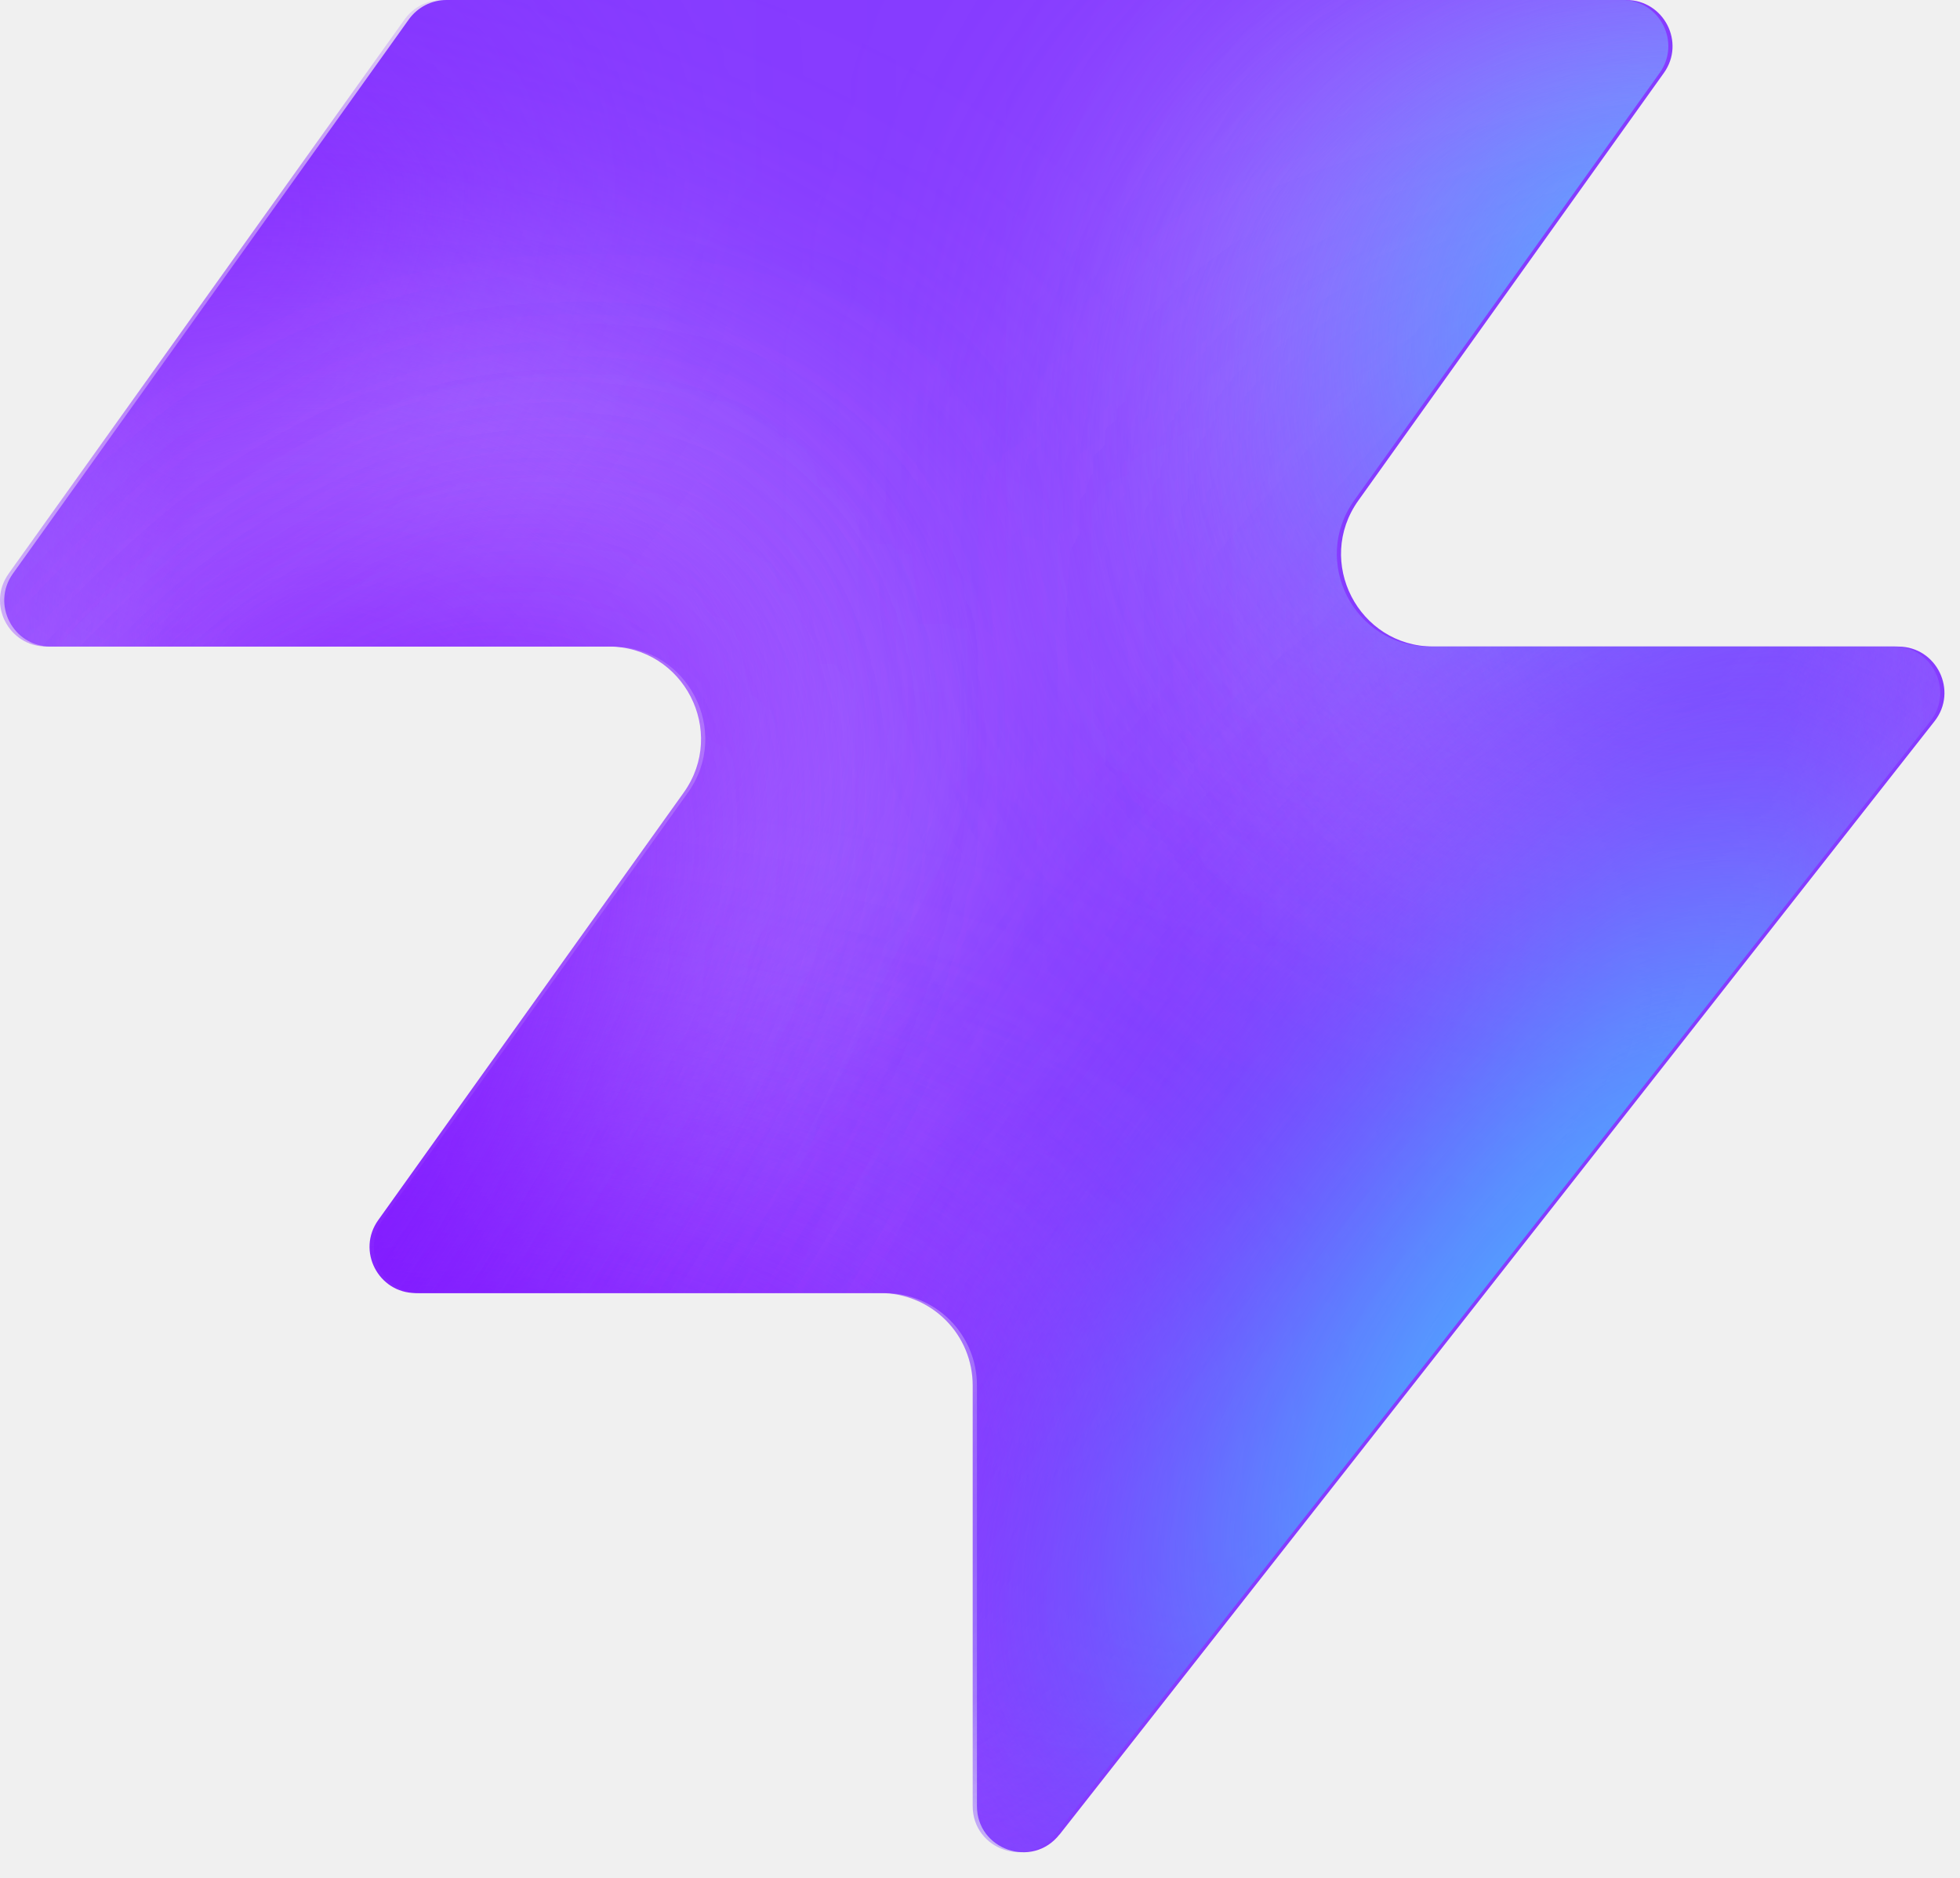
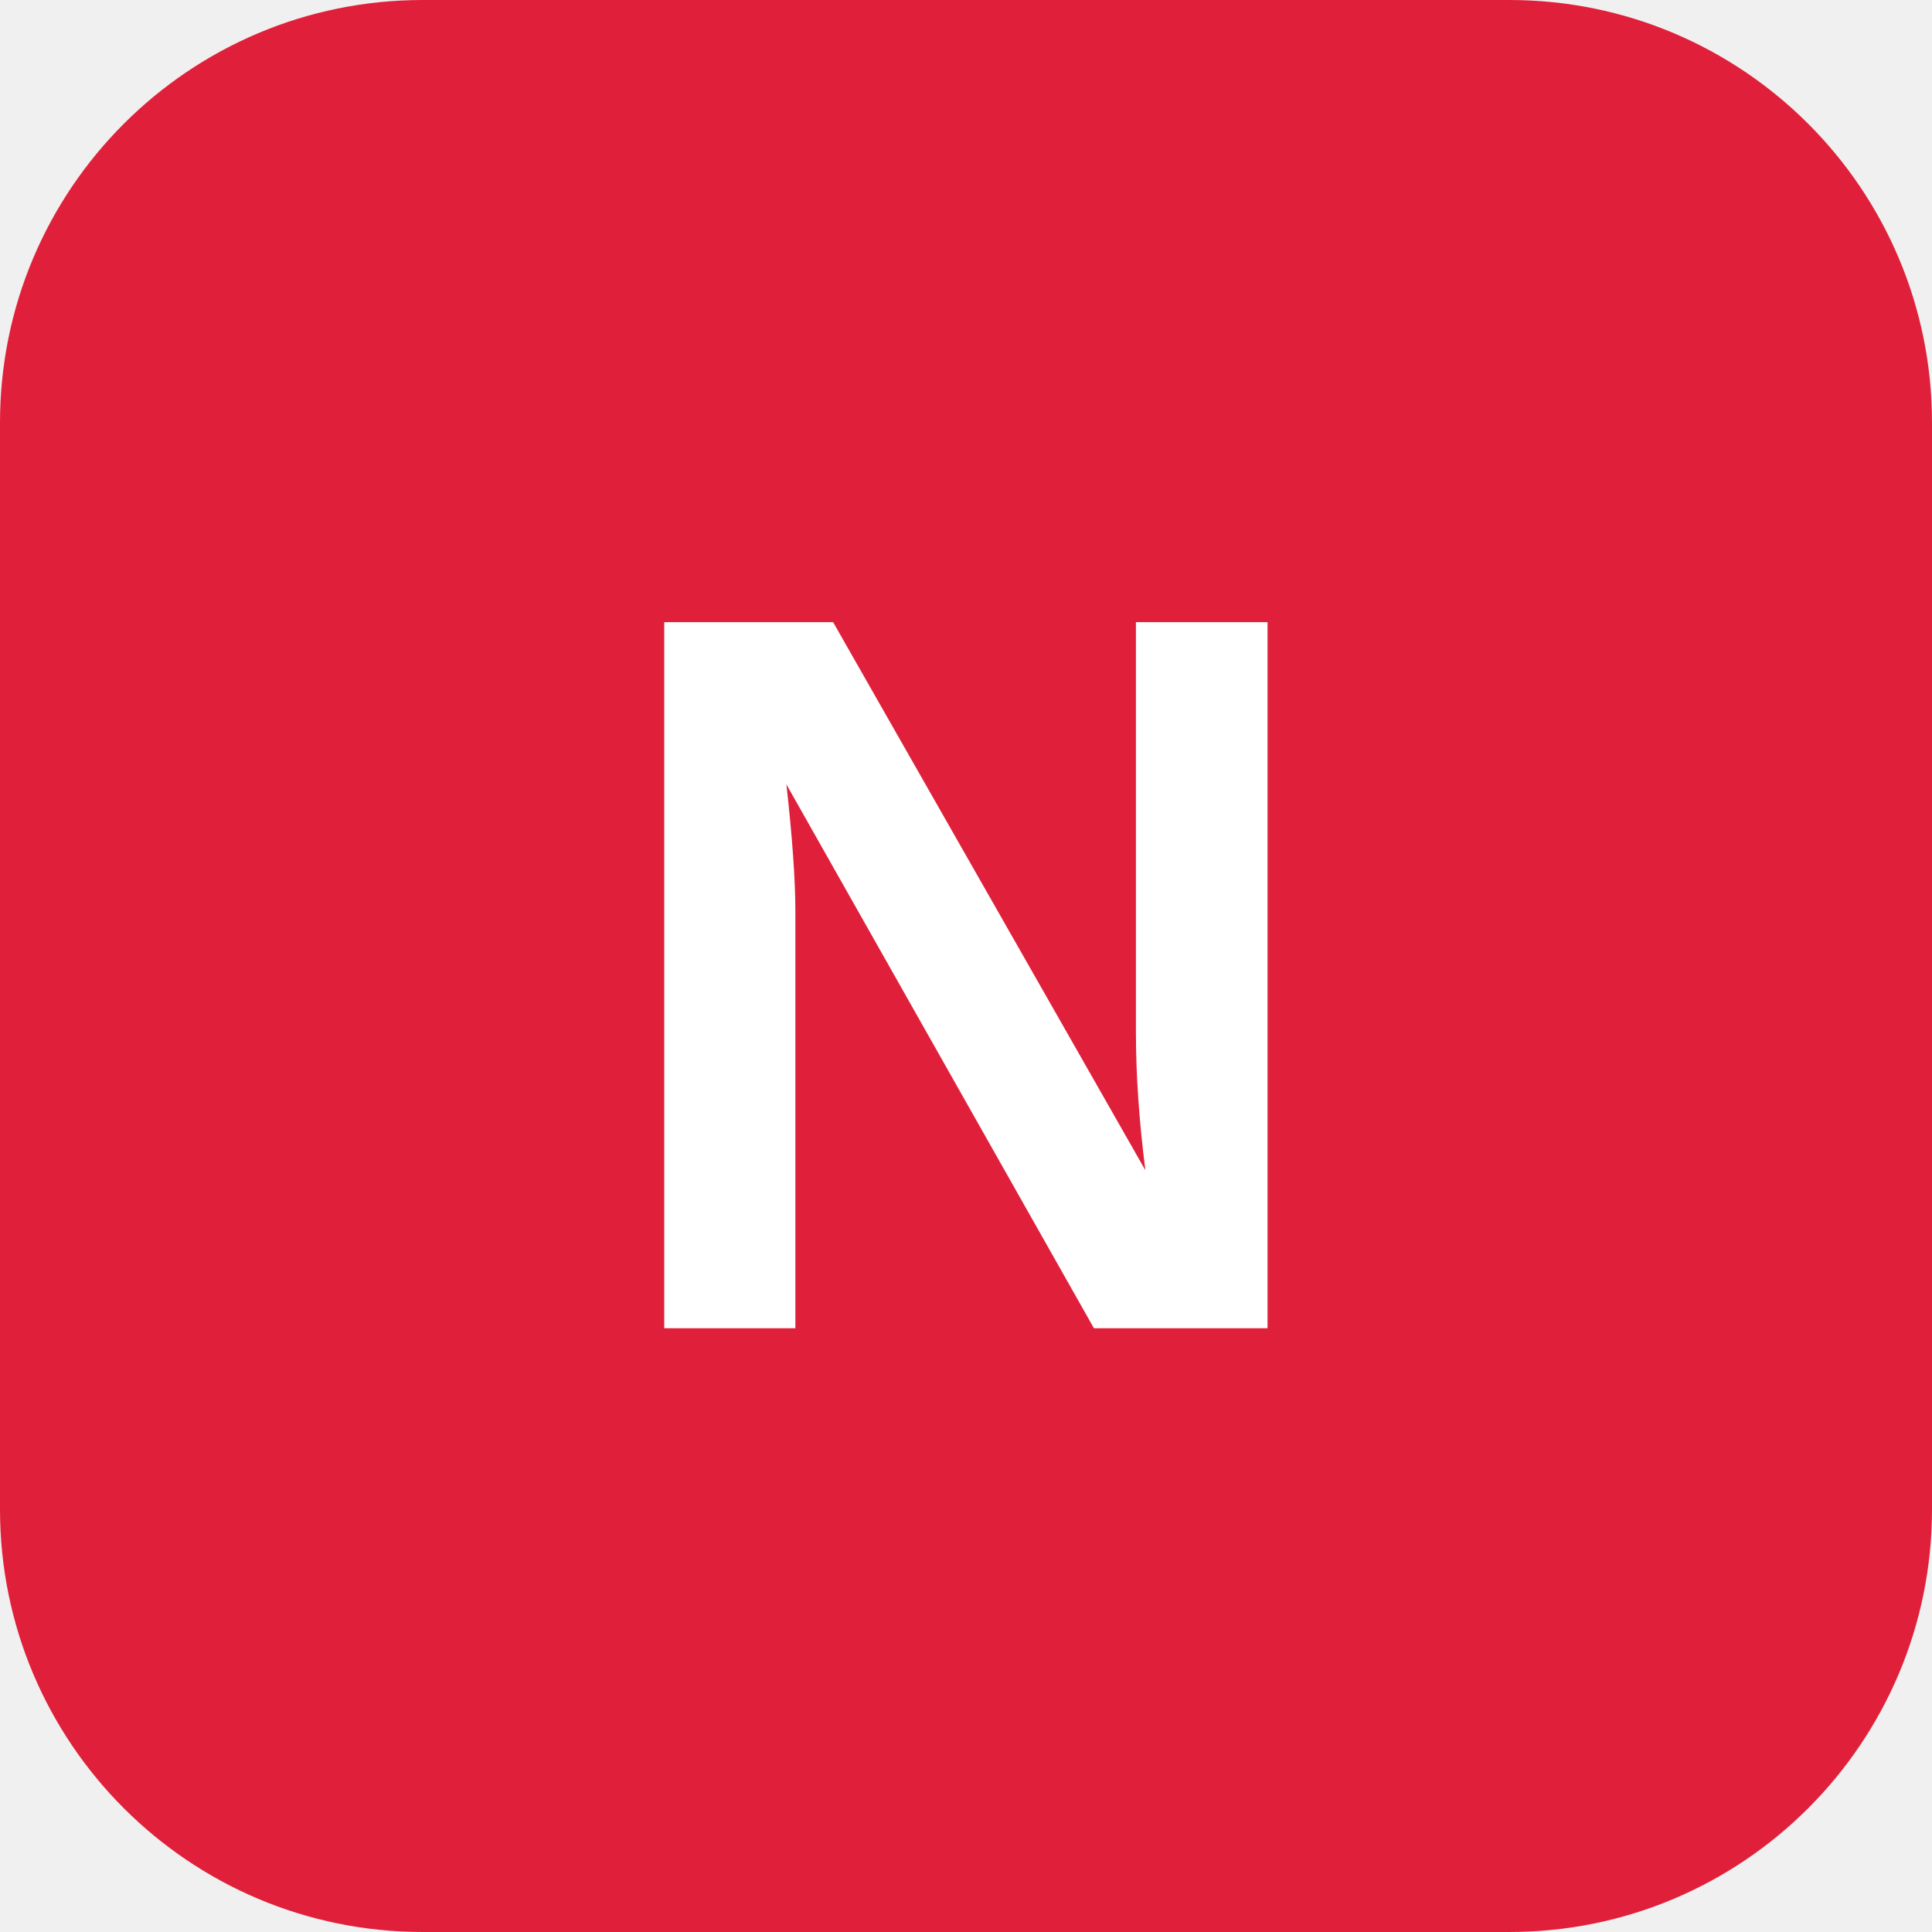
- <svg xmlns="http://www.w3.org/2000/svg" width="48" height="46" fill="none" viewBox="0 0 48 46">
-   <path fill="#863bff" d="M25.946 44.938c-.664.845-2.021.375-2.021-.698V33.937a2.26 2.26 0 0 0-2.262-2.262H10.287c-.92 0-1.456-1.04-.92-1.788l7.48-10.471c1.07-1.497 0-3.578-1.842-3.578H1.237c-.92 0-1.456-1.04-.92-1.788L10.013.474c.214-.297.556-.474.92-.474h28.894c.92 0 1.456 1.04.92 1.788l-7.48 10.471c-1.07 1.498 0 3.579 1.842 3.579h11.377c.943 0 1.473 1.088.89 1.83L25.947 44.94z" style="fill:#863bff;fill:color(display-p3 .525 .23 1);fill-opacity:1" />
-   <mask id="a" width="48" height="46" x="0" y="0" maskUnits="userSpaceOnUse" style="mask-type:alpha">
-     <path fill="#000" d="M25.842 44.938c-.664.844-2.021.375-2.021-.698V33.937a2.26 2.26 0 0 0-2.262-2.262H10.183c-.92 0-1.456-1.04-.92-1.788l7.48-10.471c1.07-1.498 0-3.579-1.842-3.579H1.133c-.92 0-1.456-1.04-.92-1.787L9.91.473c.214-.297.556-.474.92-.474h28.894c.92 0 1.456 1.04.92 1.788l-7.48 10.471c-1.07 1.498 0 3.578 1.842 3.578h11.377c.943 0 1.473 1.088.89 1.832L25.843 44.94z" style="fill:#000;fill-opacity:1" />
-   </mask>
-   <g mask="url(#a)">
-     <g filter="url(#b)">
-       <ellipse cx="5.508" cy="14.704" fill="#ede6ff" rx="5.508" ry="14.704" style="fill:#ede6ff;fill:color(display-p3 .927 .903 1);fill-opacity:1" transform="matrix(.00324 1 1 -.00324 -4.47 31.516)" />
-     </g>
-     <g filter="url(#c)">
-       <ellipse cx="10.399" cy="29.851" fill="#ede6ff" rx="10.399" ry="29.851" style="fill:#ede6ff;fill:color(display-p3 .927 .903 1);fill-opacity:1" transform="matrix(.00324 1 1 -.00324 -39.328 7.883)" />
-     </g>
-     <g filter="url(#d)">
-       <ellipse cx="5.508" cy="30.487" fill="#7e14ff" rx="5.508" ry="30.487" style="fill:#7e14ff;fill:color(display-p3 .492 .077 1);fill-opacity:1" transform="rotate(89.814 -25.913 -14.639)scale(1 -1)" />
-     </g>
-     <g filter="url(#e)">
-       <ellipse cx="5.508" cy="30.599" fill="#7e14ff" rx="5.508" ry="30.599" style="fill:#7e14ff;fill:color(display-p3 .492 .077 1);fill-opacity:1" transform="rotate(89.814 -32.644 -3.334)scale(1 -1)" />
-     </g>
-     <g filter="url(#f)">
-       <ellipse cx="5.508" cy="30.599" fill="#7e14ff" rx="5.508" ry="30.599" style="fill:#7e14ff;fill:color(display-p3 .492 .077 1);fill-opacity:1" transform="matrix(.00324 1 1 -.00324 -34.34 30.47)" />
-     </g>
-     <g filter="url(#g)">
-       <ellipse cx="14.072" cy="22.078" fill="#ede6ff" rx="14.072" ry="22.078" style="fill:#ede6ff;fill:color(display-p3 .927 .903 1);fill-opacity:1" transform="rotate(93.35 24.506 48.493)scale(-1 1)" />
-     </g>
-     <g filter="url(#h)">
-       <ellipse cx="3.47" cy="21.501" fill="#7e14ff" rx="3.47" ry="21.501" style="fill:#7e14ff;fill:color(display-p3 .492 .077 1);fill-opacity:1" transform="rotate(89.009 28.708 47.59)scale(-1 1)" />
-     </g>
-     <g filter="url(#i)">
-       <ellipse cx="3.47" cy="21.501" fill="#7e14ff" rx="3.47" ry="21.501" style="fill:#7e14ff;fill:color(display-p3 .492 .077 1);fill-opacity:1" transform="rotate(89.009 28.708 47.59)scale(-1 1)" />
-     </g>
-     <g filter="url(#j)">
-       <ellipse cx=".387" cy="8.972" fill="#7e14ff" rx="4.407" ry="29.108" style="fill:#7e14ff;fill:color(display-p3 .492 .077 1);fill-opacity:1" transform="rotate(39.51 .387 8.972)" />
-     </g>
-     <g filter="url(#k)">
-       <ellipse cx="47.523" cy="-6.092" fill="#7e14ff" rx="4.407" ry="29.108" style="fill:#7e14ff;fill:color(display-p3 .492 .077 1);fill-opacity:1" transform="rotate(37.892 47.523 -6.092)" />
-     </g>
-     <g filter="url(#l)">
-       <ellipse cx="41.412" cy="6.333" fill="#47bfff" rx="5.971" ry="9.665" style="fill:#47bfff;fill:color(display-p3 .28 .748 1);fill-opacity:1" transform="rotate(37.892 41.412 6.333)" />
-     </g>
-     <g filter="url(#m)">
-       <ellipse cx="-1.879" cy="38.332" fill="#7e14ff" rx="4.407" ry="29.108" style="fill:#7e14ff;fill:color(display-p3 .492 .077 1);fill-opacity:1" transform="rotate(37.892 -1.88 38.332)" />
-     </g>
-     <g filter="url(#n)">
-       <ellipse cx="-1.879" cy="38.332" fill="#7e14ff" rx="4.407" ry="29.108" style="fill:#7e14ff;fill:color(display-p3 .492 .077 1);fill-opacity:1" transform="rotate(37.892 -1.88 38.332)" />
-     </g>
-     <g filter="url(#o)">
-       <ellipse cx="35.651" cy="29.907" fill="#7e14ff" rx="4.407" ry="29.108" style="fill:#7e14ff;fill:color(display-p3 .492 .077 1);fill-opacity:1" transform="rotate(37.892 35.651 29.907)" />
-     </g>
-     <g filter="url(#p)">
-       <ellipse cx="38.418" cy="32.4" fill="#47bfff" rx="5.971" ry="15.297" style="fill:#47bfff;fill:color(display-p3 .28 .748 1);fill-opacity:1" transform="rotate(37.892 38.418 32.4)" />
-     </g>
-   </g>
-   <defs>
-     <filter id="b" width="60.045" height="41.654" x="-19.77" y="16.149" color-interpolation-filters="sRGB" filterUnits="userSpaceOnUse">
-       <feFlood flood-opacity="0" result="BackgroundImageFix" />
-       <feBlend in="SourceGraphic" in2="BackgroundImageFix" result="shape" />
-       <feGaussianBlur result="effect1_foregroundBlur_2002_17158" stdDeviation="7.659" />
-     </filter>
-     <filter id="c" width="90.34" height="51.437" x="-54.613" y="-7.533" color-interpolation-filters="sRGB" filterUnits="userSpaceOnUse">
-       <feFlood flood-opacity="0" result="BackgroundImageFix" />
-       <feBlend in="SourceGraphic" in2="BackgroundImageFix" result="shape" />
-       <feGaussianBlur result="effect1_foregroundBlur_2002_17158" stdDeviation="7.659" />
-     </filter>
-     <filter id="d" width="79.355" height="29.4" x="-49.64" y="2.03" color-interpolation-filters="sRGB" filterUnits="userSpaceOnUse">
-       <feFlood flood-opacity="0" result="BackgroundImageFix" />
-       <feBlend in="SourceGraphic" in2="BackgroundImageFix" result="shape" />
-       <feGaussianBlur result="effect1_foregroundBlur_2002_17158" stdDeviation="4.596" />
-     </filter>
-     <filter id="e" width="79.579" height="29.4" x="-45.045" y="20.029" color-interpolation-filters="sRGB" filterUnits="userSpaceOnUse">
-       <feFlood flood-opacity="0" result="BackgroundImageFix" />
-       <feBlend in="SourceGraphic" in2="BackgroundImageFix" result="shape" />
-       <feGaussianBlur result="effect1_foregroundBlur_2002_17158" stdDeviation="4.596" />
-     </filter>
-     <filter id="f" width="79.579" height="29.4" x="-43.513" y="21.178" color-interpolation-filters="sRGB" filterUnits="userSpaceOnUse">
-       <feFlood flood-opacity="0" result="BackgroundImageFix" />
-       <feBlend in="SourceGraphic" in2="BackgroundImageFix" result="shape" />
-       <feGaussianBlur result="effect1_foregroundBlur_2002_17158" stdDeviation="4.596" />
-     </filter>
-     <filter id="g" width="74.749" height="58.852" x="15.756" y="-17.901" color-interpolation-filters="sRGB" filterUnits="userSpaceOnUse">
-       <feFlood flood-opacity="0" result="BackgroundImageFix" />
-       <feBlend in="SourceGraphic" in2="BackgroundImageFix" result="shape" />
-       <feGaussianBlur result="effect1_foregroundBlur_2002_17158" stdDeviation="7.659" />
-     </filter>
-     <filter id="h" width="61.377" height="25.362" x="23.548" y="2.284" color-interpolation-filters="sRGB" filterUnits="userSpaceOnUse">
-       <feFlood flood-opacity="0" result="BackgroundImageFix" />
-       <feBlend in="SourceGraphic" in2="BackgroundImageFix" result="shape" />
-       <feGaussianBlur result="effect1_foregroundBlur_2002_17158" stdDeviation="4.596" />
-     </filter>
-     <filter id="i" width="61.377" height="25.362" x="23.548" y="2.284" color-interpolation-filters="sRGB" filterUnits="userSpaceOnUse">
-       <feFlood flood-opacity="0" result="BackgroundImageFix" />
-       <feBlend in="SourceGraphic" in2="BackgroundImageFix" result="shape" />
-       <feGaussianBlur result="effect1_foregroundBlur_2002_17158" stdDeviation="4.596" />
-     </filter>
-     <filter id="j" width="56.045" height="63.649" x="-27.636" y="-22.853" color-interpolation-filters="sRGB" filterUnits="userSpaceOnUse">
-       <feFlood flood-opacity="0" result="BackgroundImageFix" />
-       <feBlend in="SourceGraphic" in2="BackgroundImageFix" result="shape" />
-       <feGaussianBlur result="effect1_foregroundBlur_2002_17158" stdDeviation="4.596" />
-     </filter>
-     <filter id="k" width="54.814" height="64.646" x="20.116" y="-38.415" color-interpolation-filters="sRGB" filterUnits="userSpaceOnUse">
-       <feFlood flood-opacity="0" result="BackgroundImageFix" />
-       <feBlend in="SourceGraphic" in2="BackgroundImageFix" result="shape" />
-       <feGaussianBlur result="effect1_foregroundBlur_2002_17158" stdDeviation="4.596" />
-     </filter>
-     <filter id="l" width="33.541" height="35.313" x="24.641" y="-11.323" color-interpolation-filters="sRGB" filterUnits="userSpaceOnUse">
-       <feFlood flood-opacity="0" result="BackgroundImageFix" />
-       <feBlend in="SourceGraphic" in2="BackgroundImageFix" result="shape" />
-       <feGaussianBlur result="effect1_foregroundBlur_2002_17158" stdDeviation="4.596" />
-     </filter>
-     <filter id="m" width="54.814" height="64.646" x="-29.286" y="6.009" color-interpolation-filters="sRGB" filterUnits="userSpaceOnUse">
-       <feFlood flood-opacity="0" result="BackgroundImageFix" />
-       <feBlend in="SourceGraphic" in2="BackgroundImageFix" result="shape" />
-       <feGaussianBlur result="effect1_foregroundBlur_2002_17158" stdDeviation="4.596" />
-     </filter>
-     <filter id="n" width="54.814" height="64.646" x="-29.286" y="6.009" color-interpolation-filters="sRGB" filterUnits="userSpaceOnUse">
-       <feFlood flood-opacity="0" result="BackgroundImageFix" />
-       <feBlend in="SourceGraphic" in2="BackgroundImageFix" result="shape" />
-       <feGaussianBlur result="effect1_foregroundBlur_2002_17158" stdDeviation="4.596" />
-     </filter>
-     <filter id="o" width="54.814" height="64.646" x="8.244" y="-2.416" color-interpolation-filters="sRGB" filterUnits="userSpaceOnUse">
-       <feFlood flood-opacity="0" result="BackgroundImageFix" />
-       <feBlend in="SourceGraphic" in2="BackgroundImageFix" result="shape" />
-       <feGaussianBlur result="effect1_foregroundBlur_2002_17158" stdDeviation="4.596" />
-     </filter>
-     <filter id="p" width="39.409" height="43.623" x="18.713" y="10.588" color-interpolation-filters="sRGB" filterUnits="userSpaceOnUse">
-       <feFlood flood-opacity="0" result="BackgroundImageFix" />
-       <feBlend in="SourceGraphic" in2="BackgroundImageFix" result="shape" />
-       <feGaussianBlur result="effect1_foregroundBlur_2002_17158" stdDeviation="4.596" />
-     </filter>
-   </defs>
+ <svg xmlns="http://www.w3.org/2000/svg" viewBox="0 0 64 64" width="64" height="64">
+   <rect width="64" height="64" rx="14" fill="#E0203A" />
+   <text x="32" y="44" text-anchor="middle" font-family="Arial, Helvetica, sans-serif" font-size="34" font-weight="700" fill="#ffffff">N</text>
</svg>
